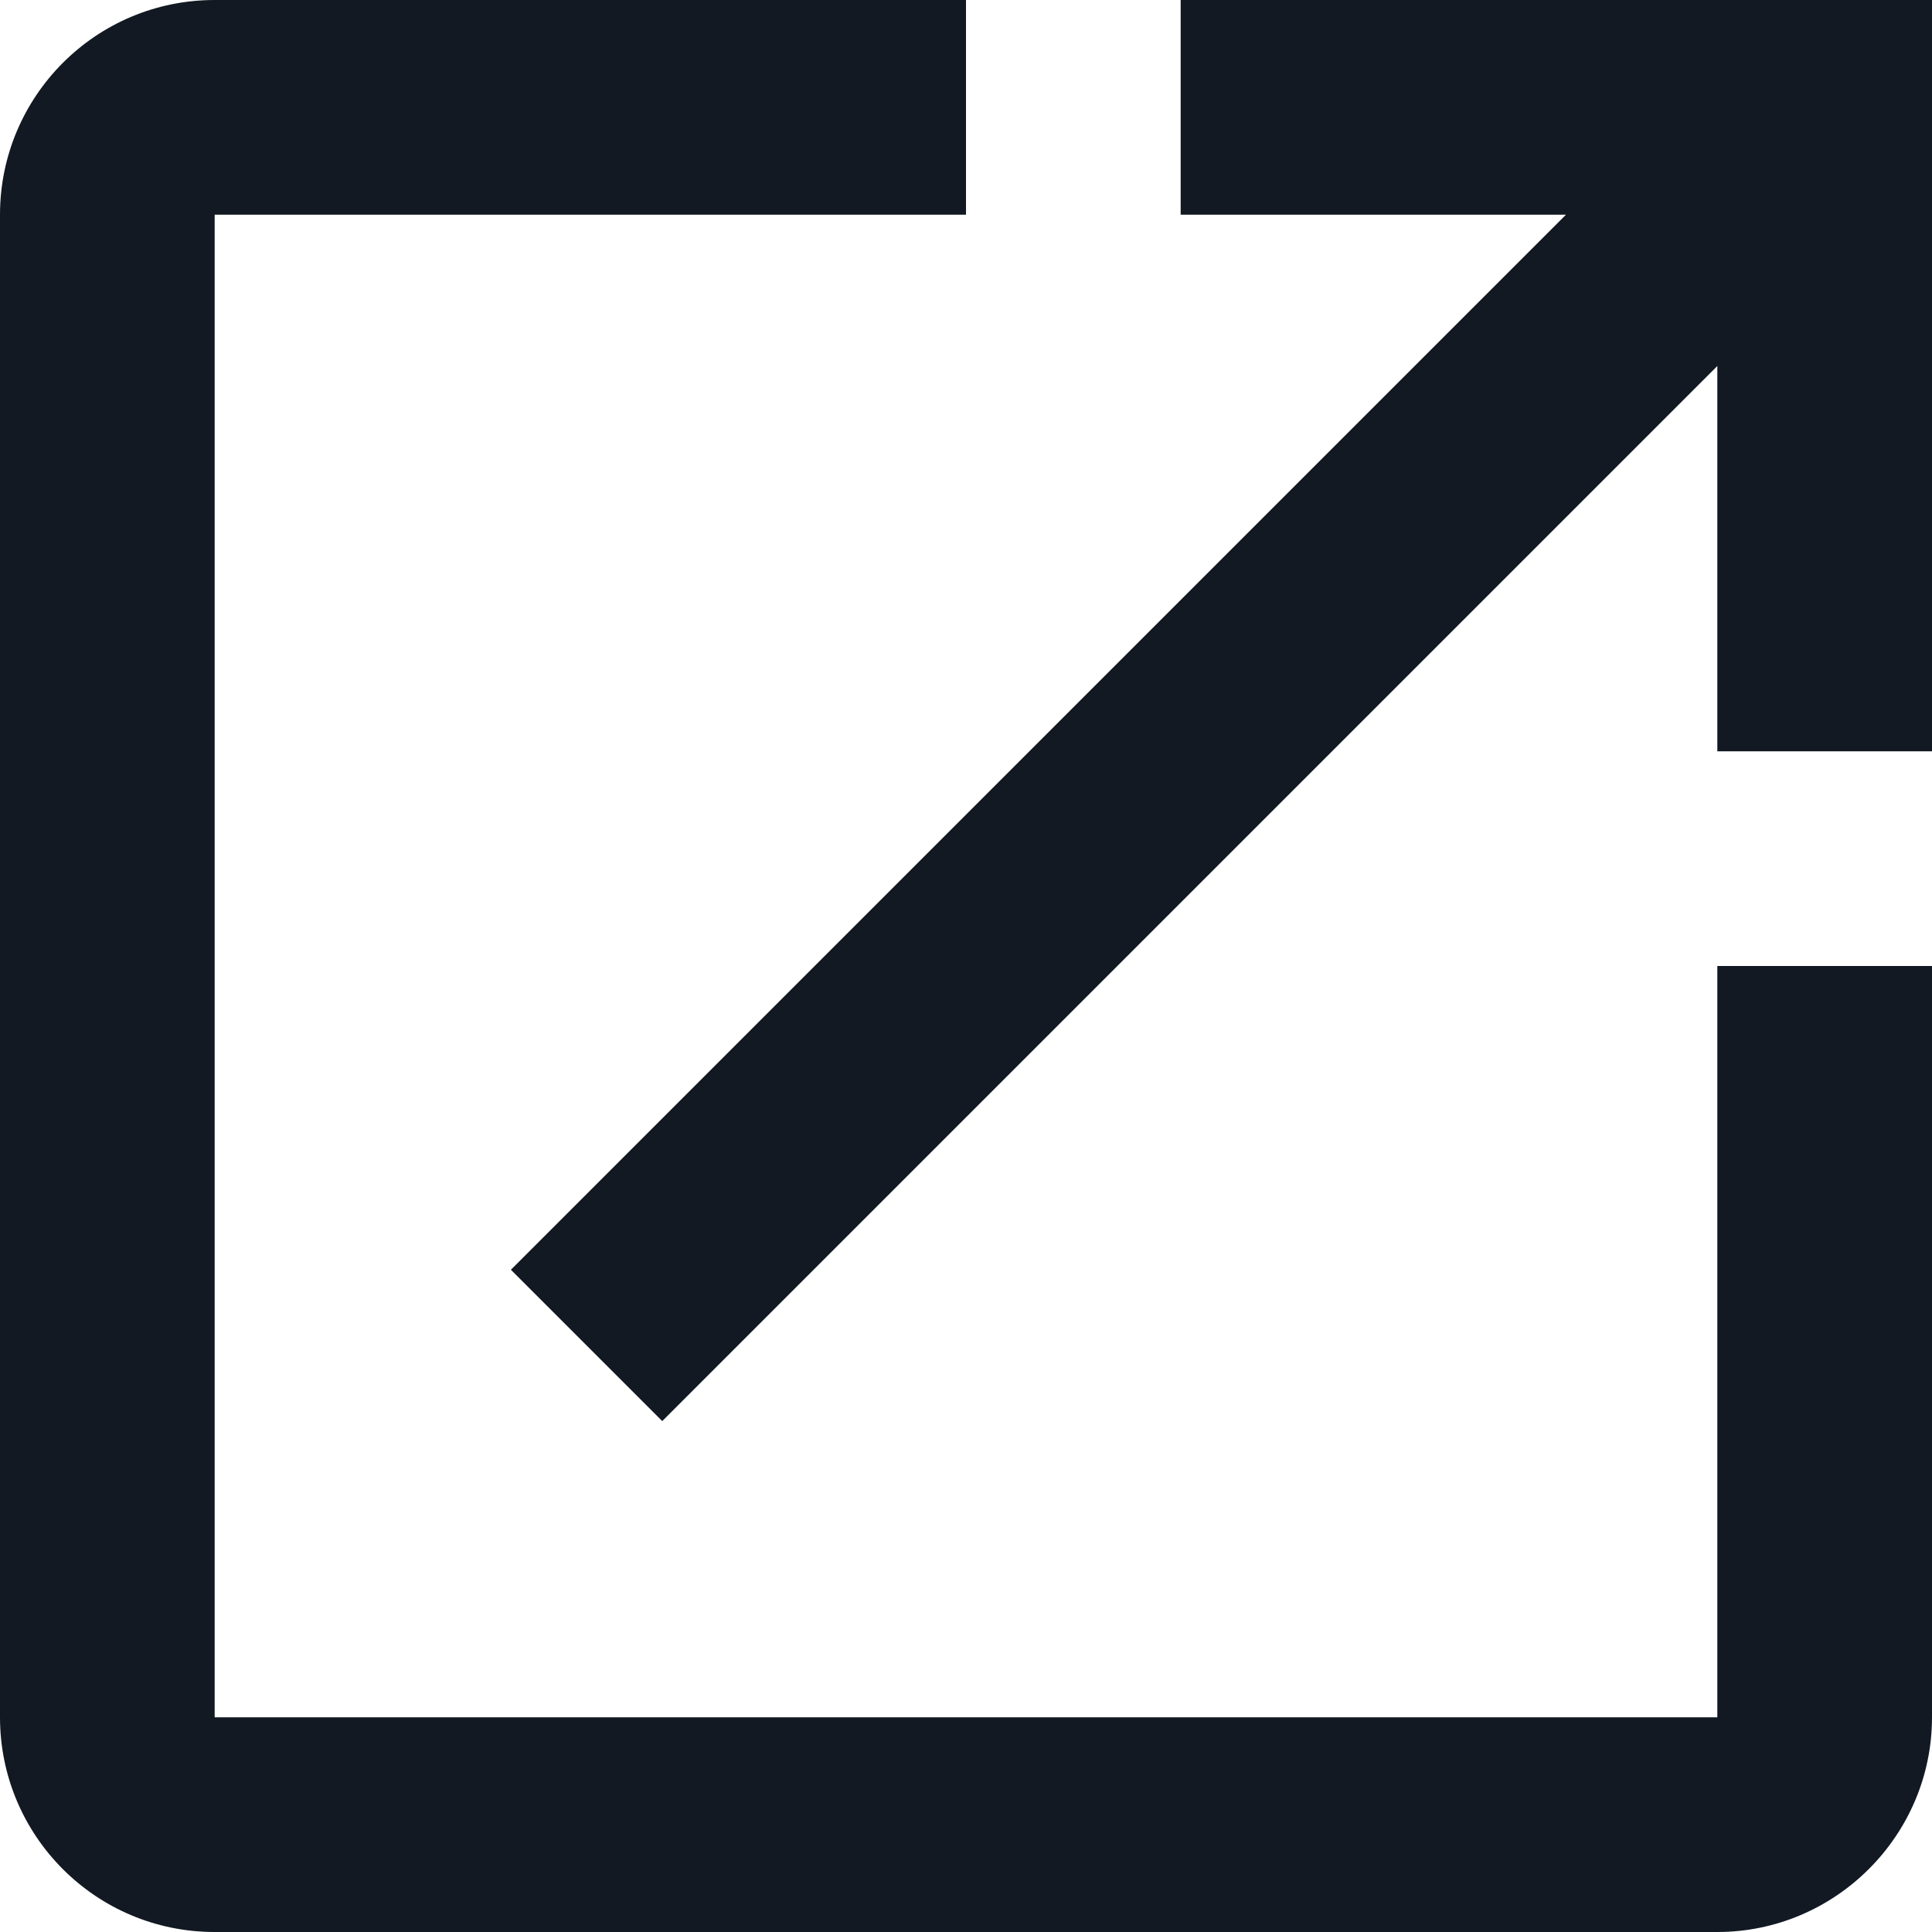
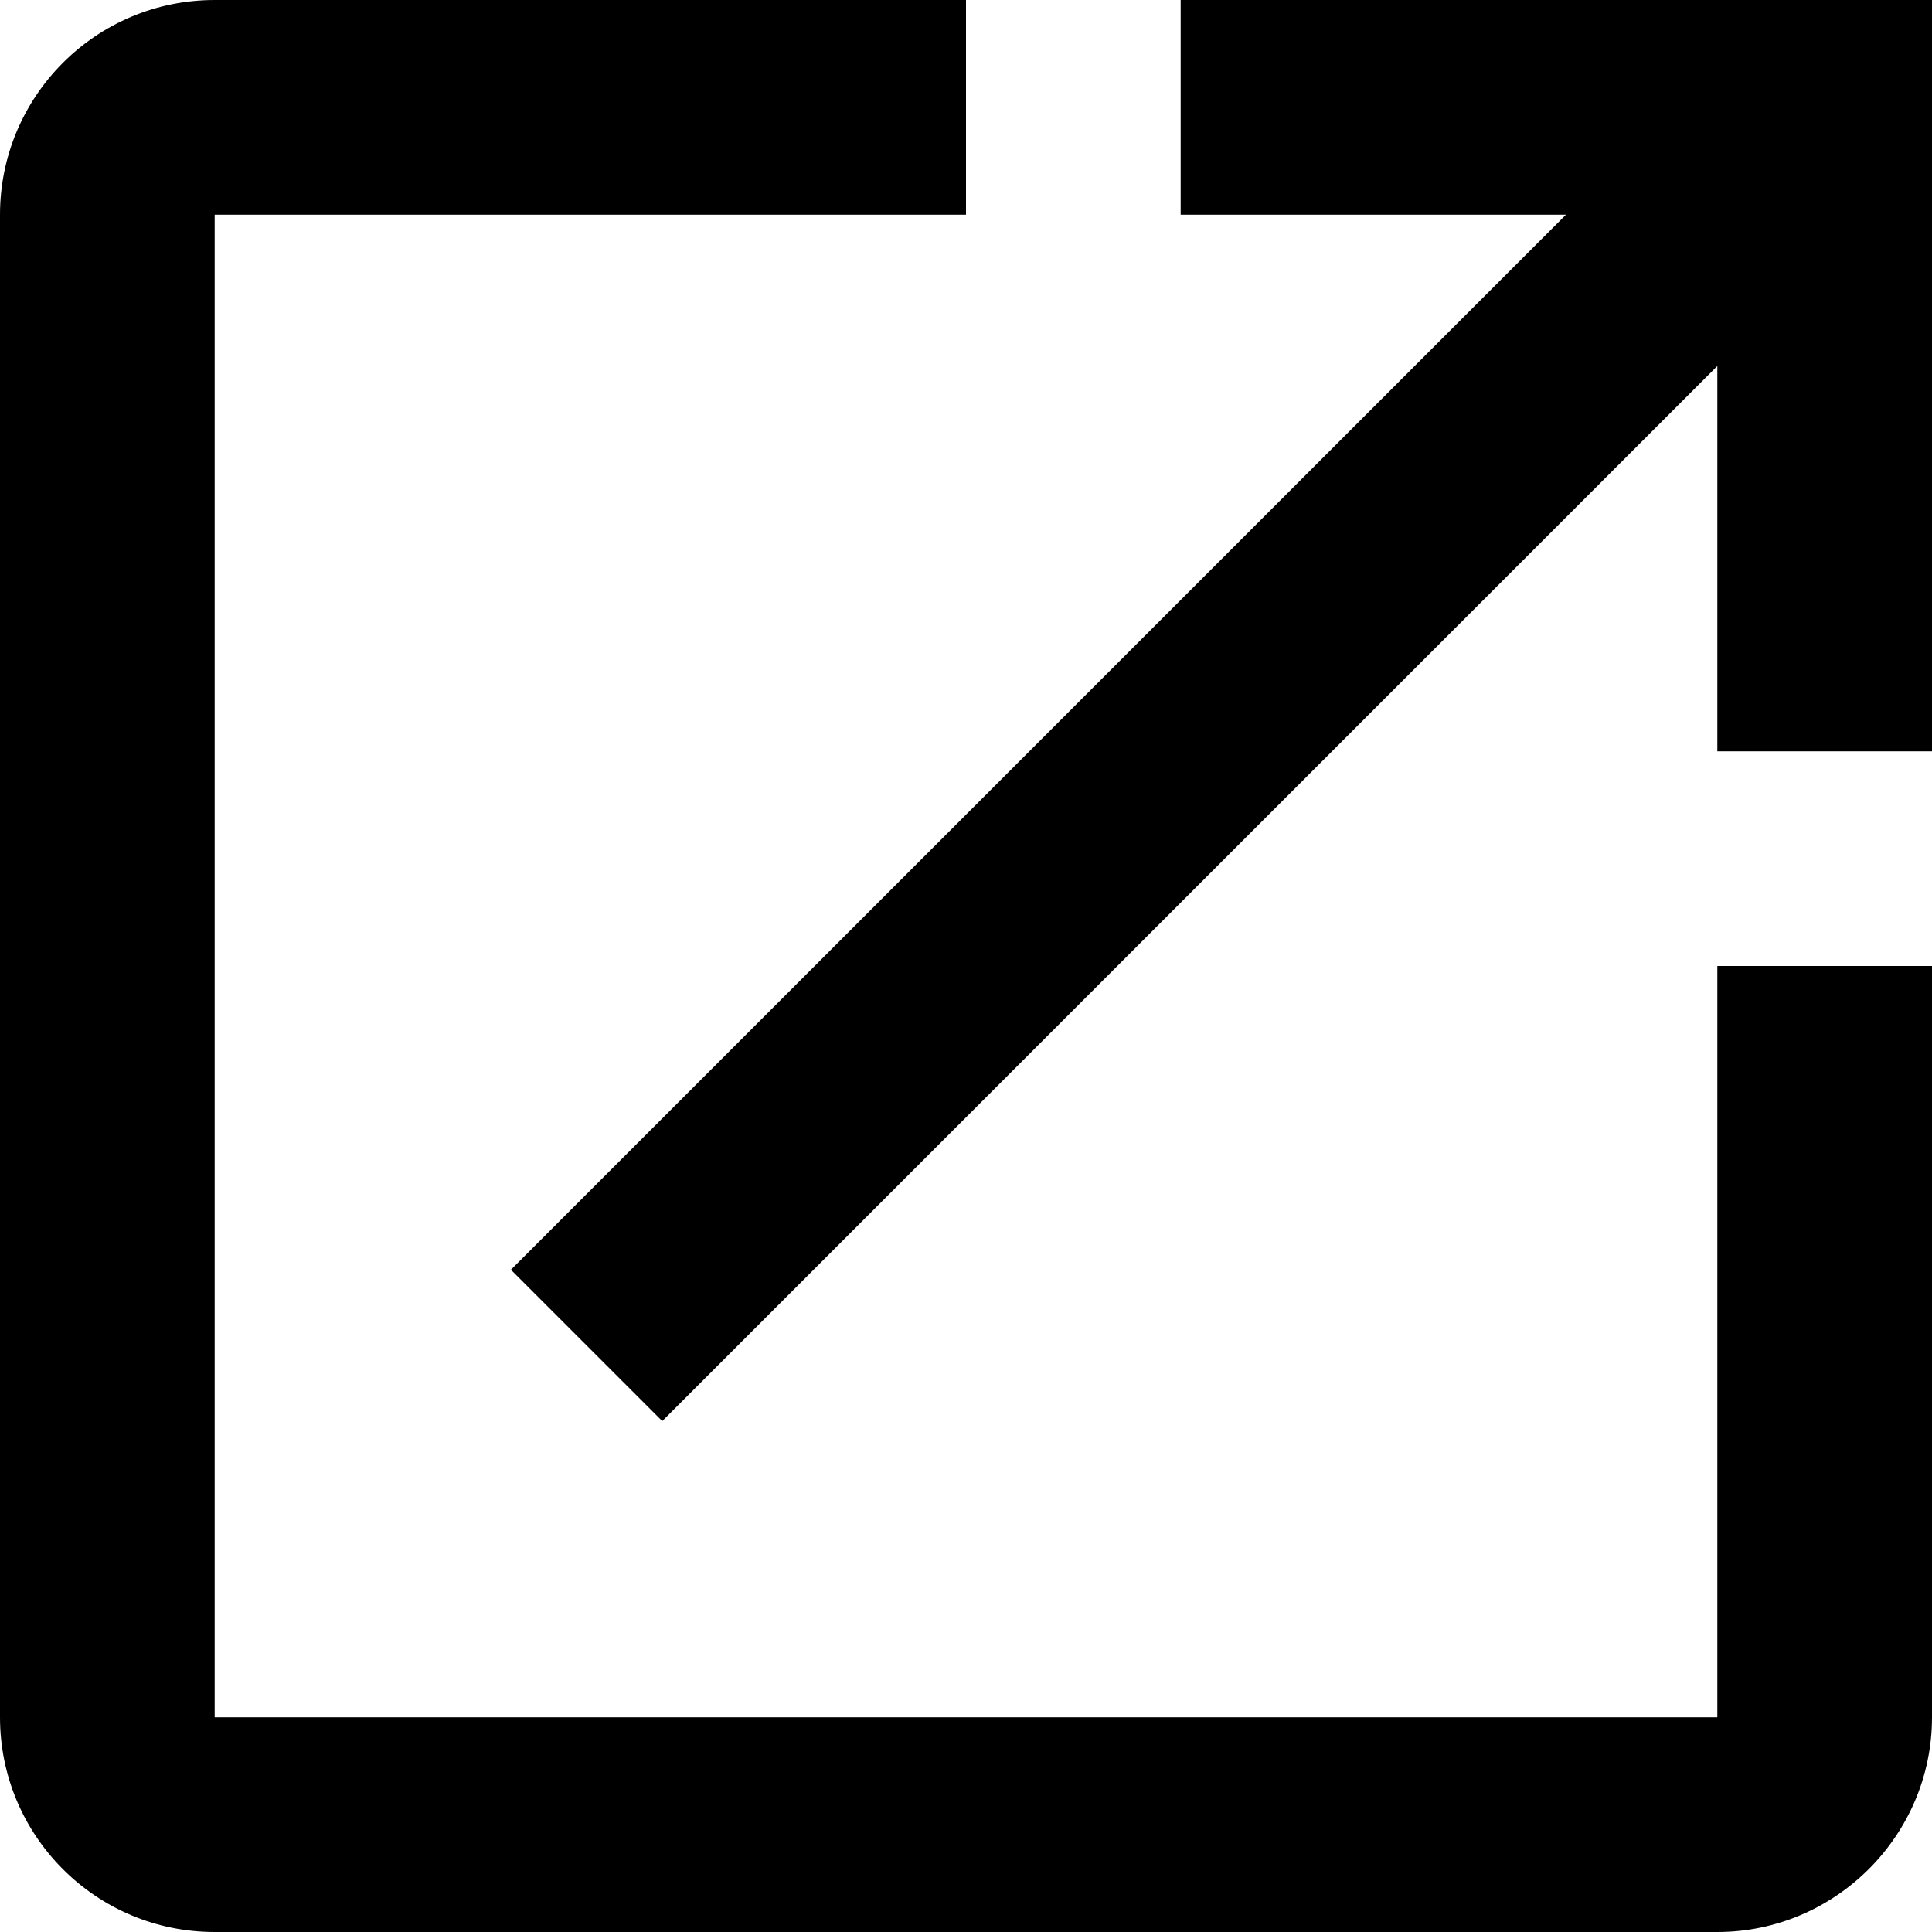
<svg xmlns="http://www.w3.org/2000/svg" width="153" height="153" viewBox="0 0 153 153">
-   <path fill="#121923" d="M136,136 L17,136 L17,17 L76.5,17 L76.5,0 L17,0 C7.565,0 0,7.65 0,17 L0,136 C0,145.35 7.565,153 17,153 L136,153 C145.35,153 153,145.35 153,136 L153,76.5 L136,76.5 L136,136 Z M93.5,0 L93.5,17 L124.015,17 L40.46,100.555 L52.445,112.54 L136,28.985 L136,59.5 L153,59.5 L153,0 L93.5,0 Z" />
+   <path fill="currentColor" d="M136,136 L17,136 L17,17 L76.5,17 L76.5,0 L17,0 C7.565,0 0,7.65 0,17 L0,136 C0,145.35 7.565,153 17,153 L136,153 C145.35,153 153,145.35 153,136 L153,76.5 L136,76.5 L136,136 Z M93.5,0 L93.5,17 L124.015,17 L40.46,100.555 L52.445,112.54 L136,28.985 L136,59.5 L153,59.5 L153,0 L93.5,0 Z" />
</svg>
